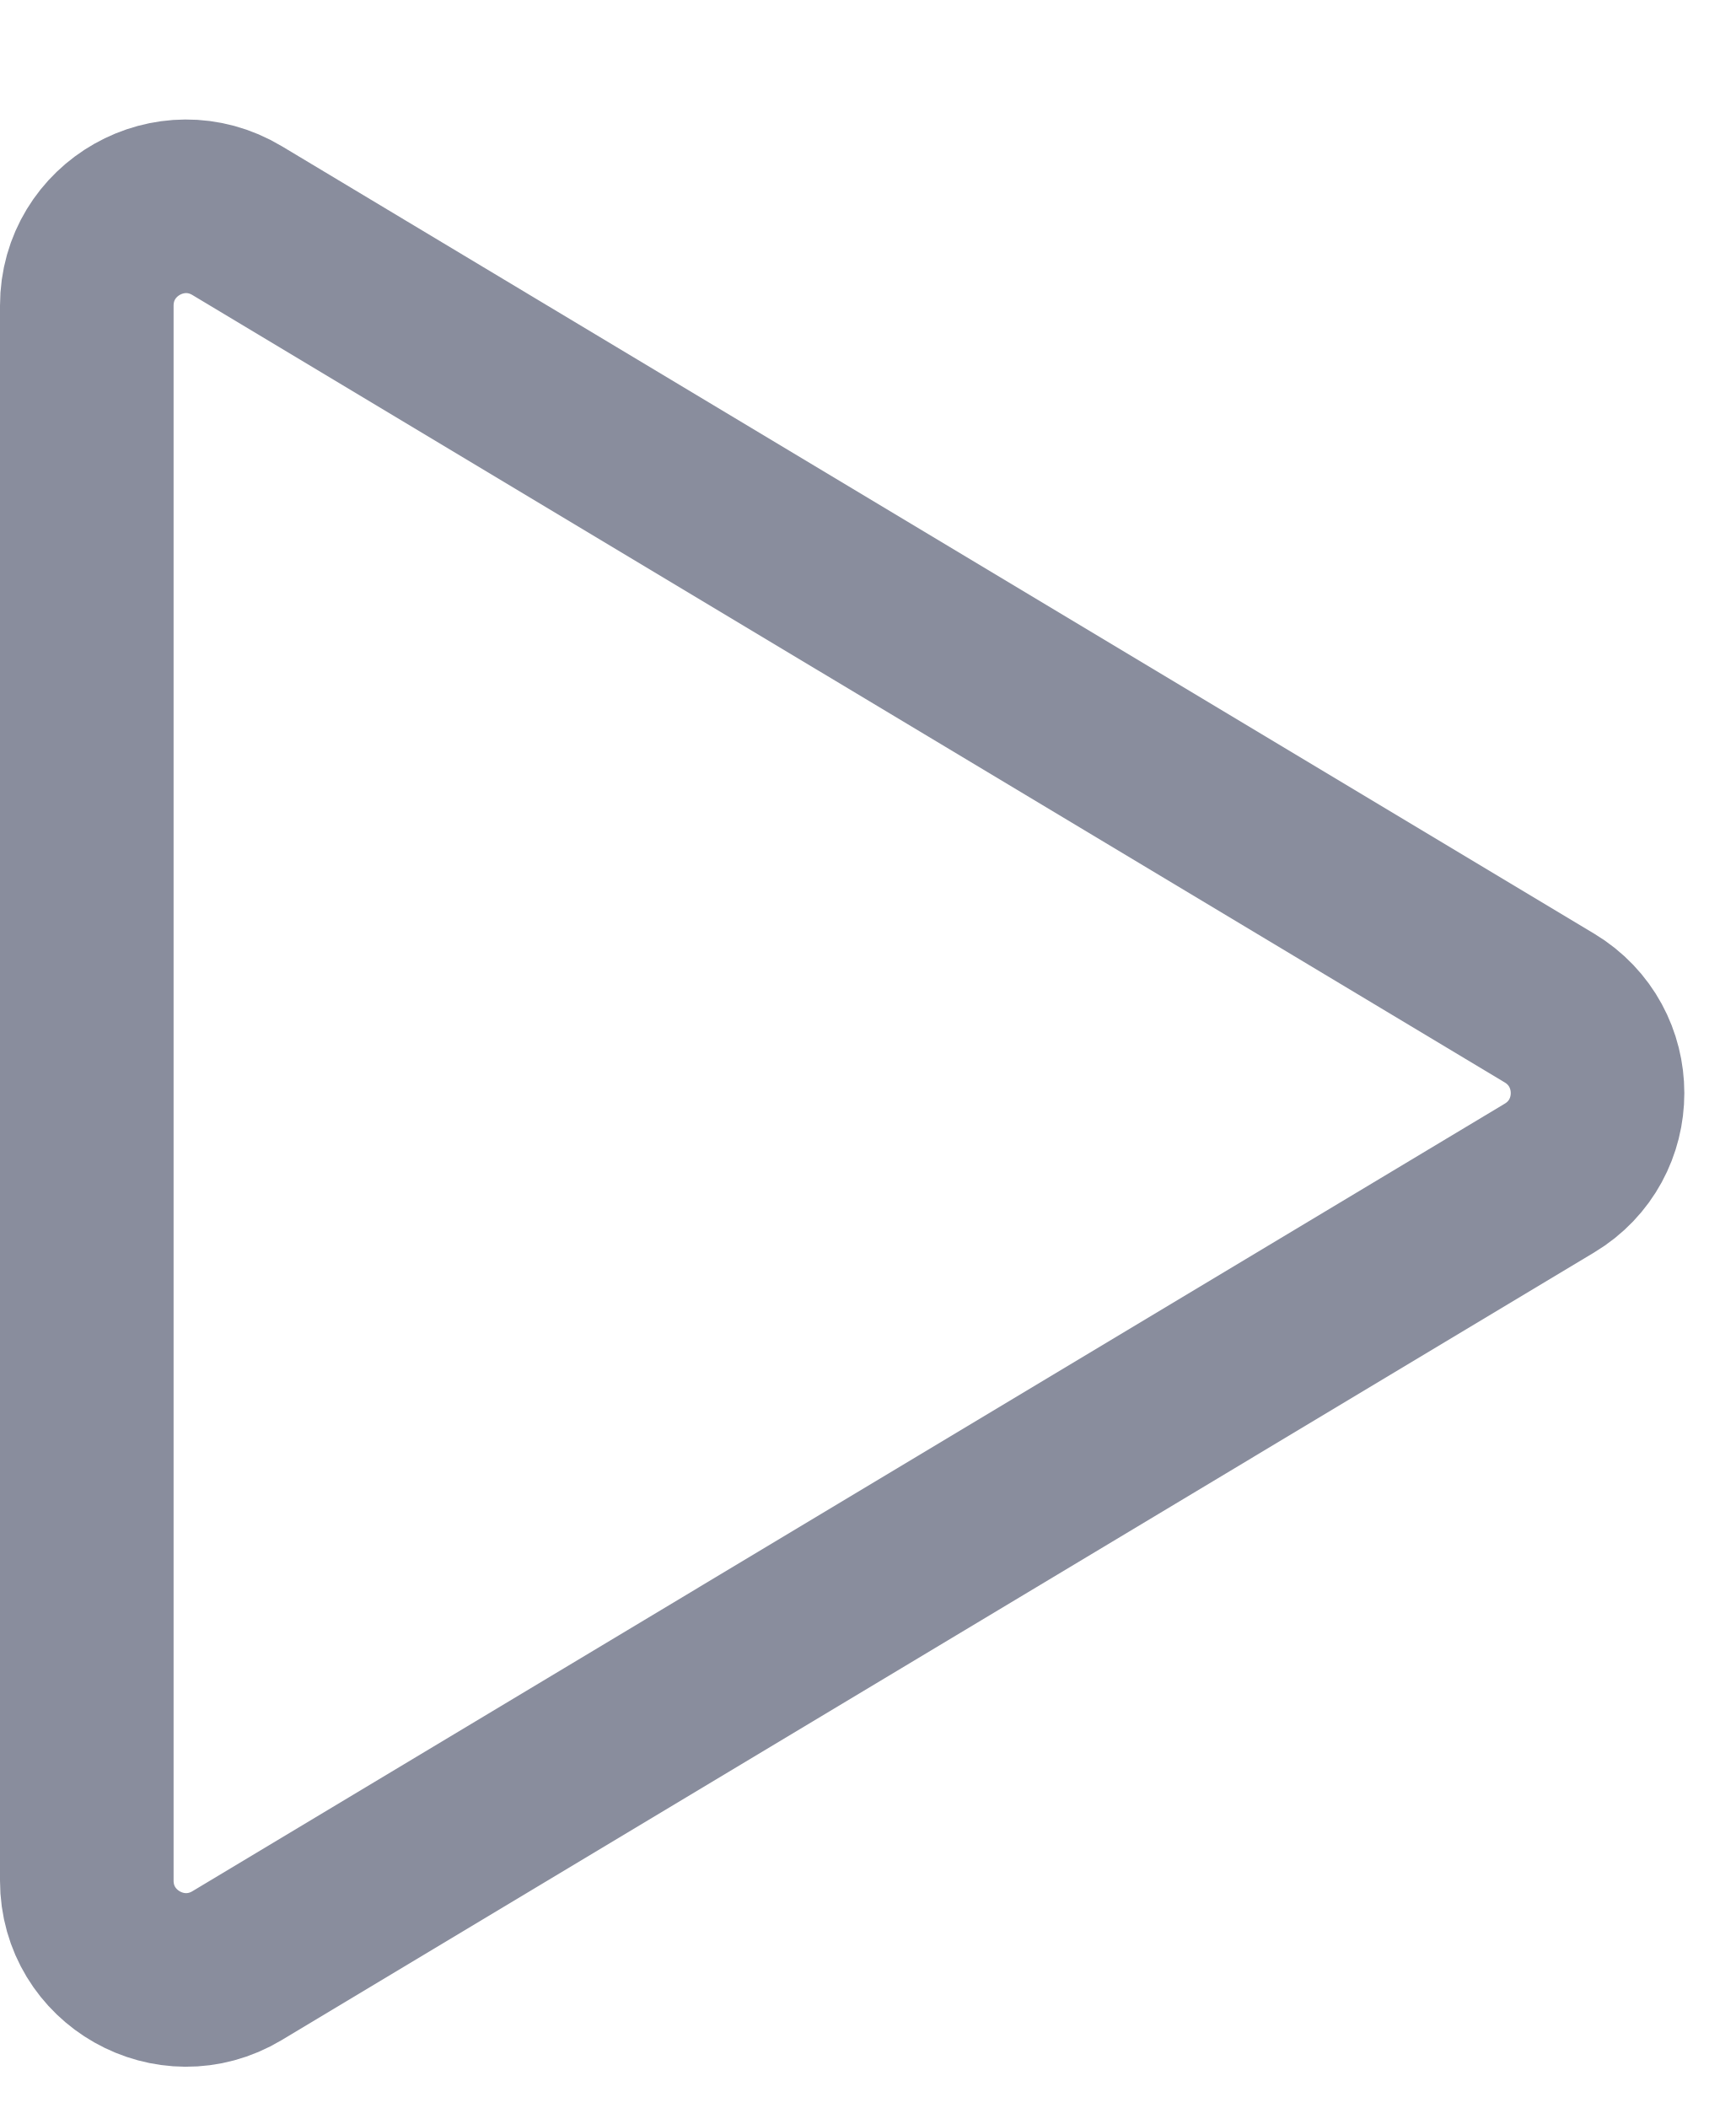
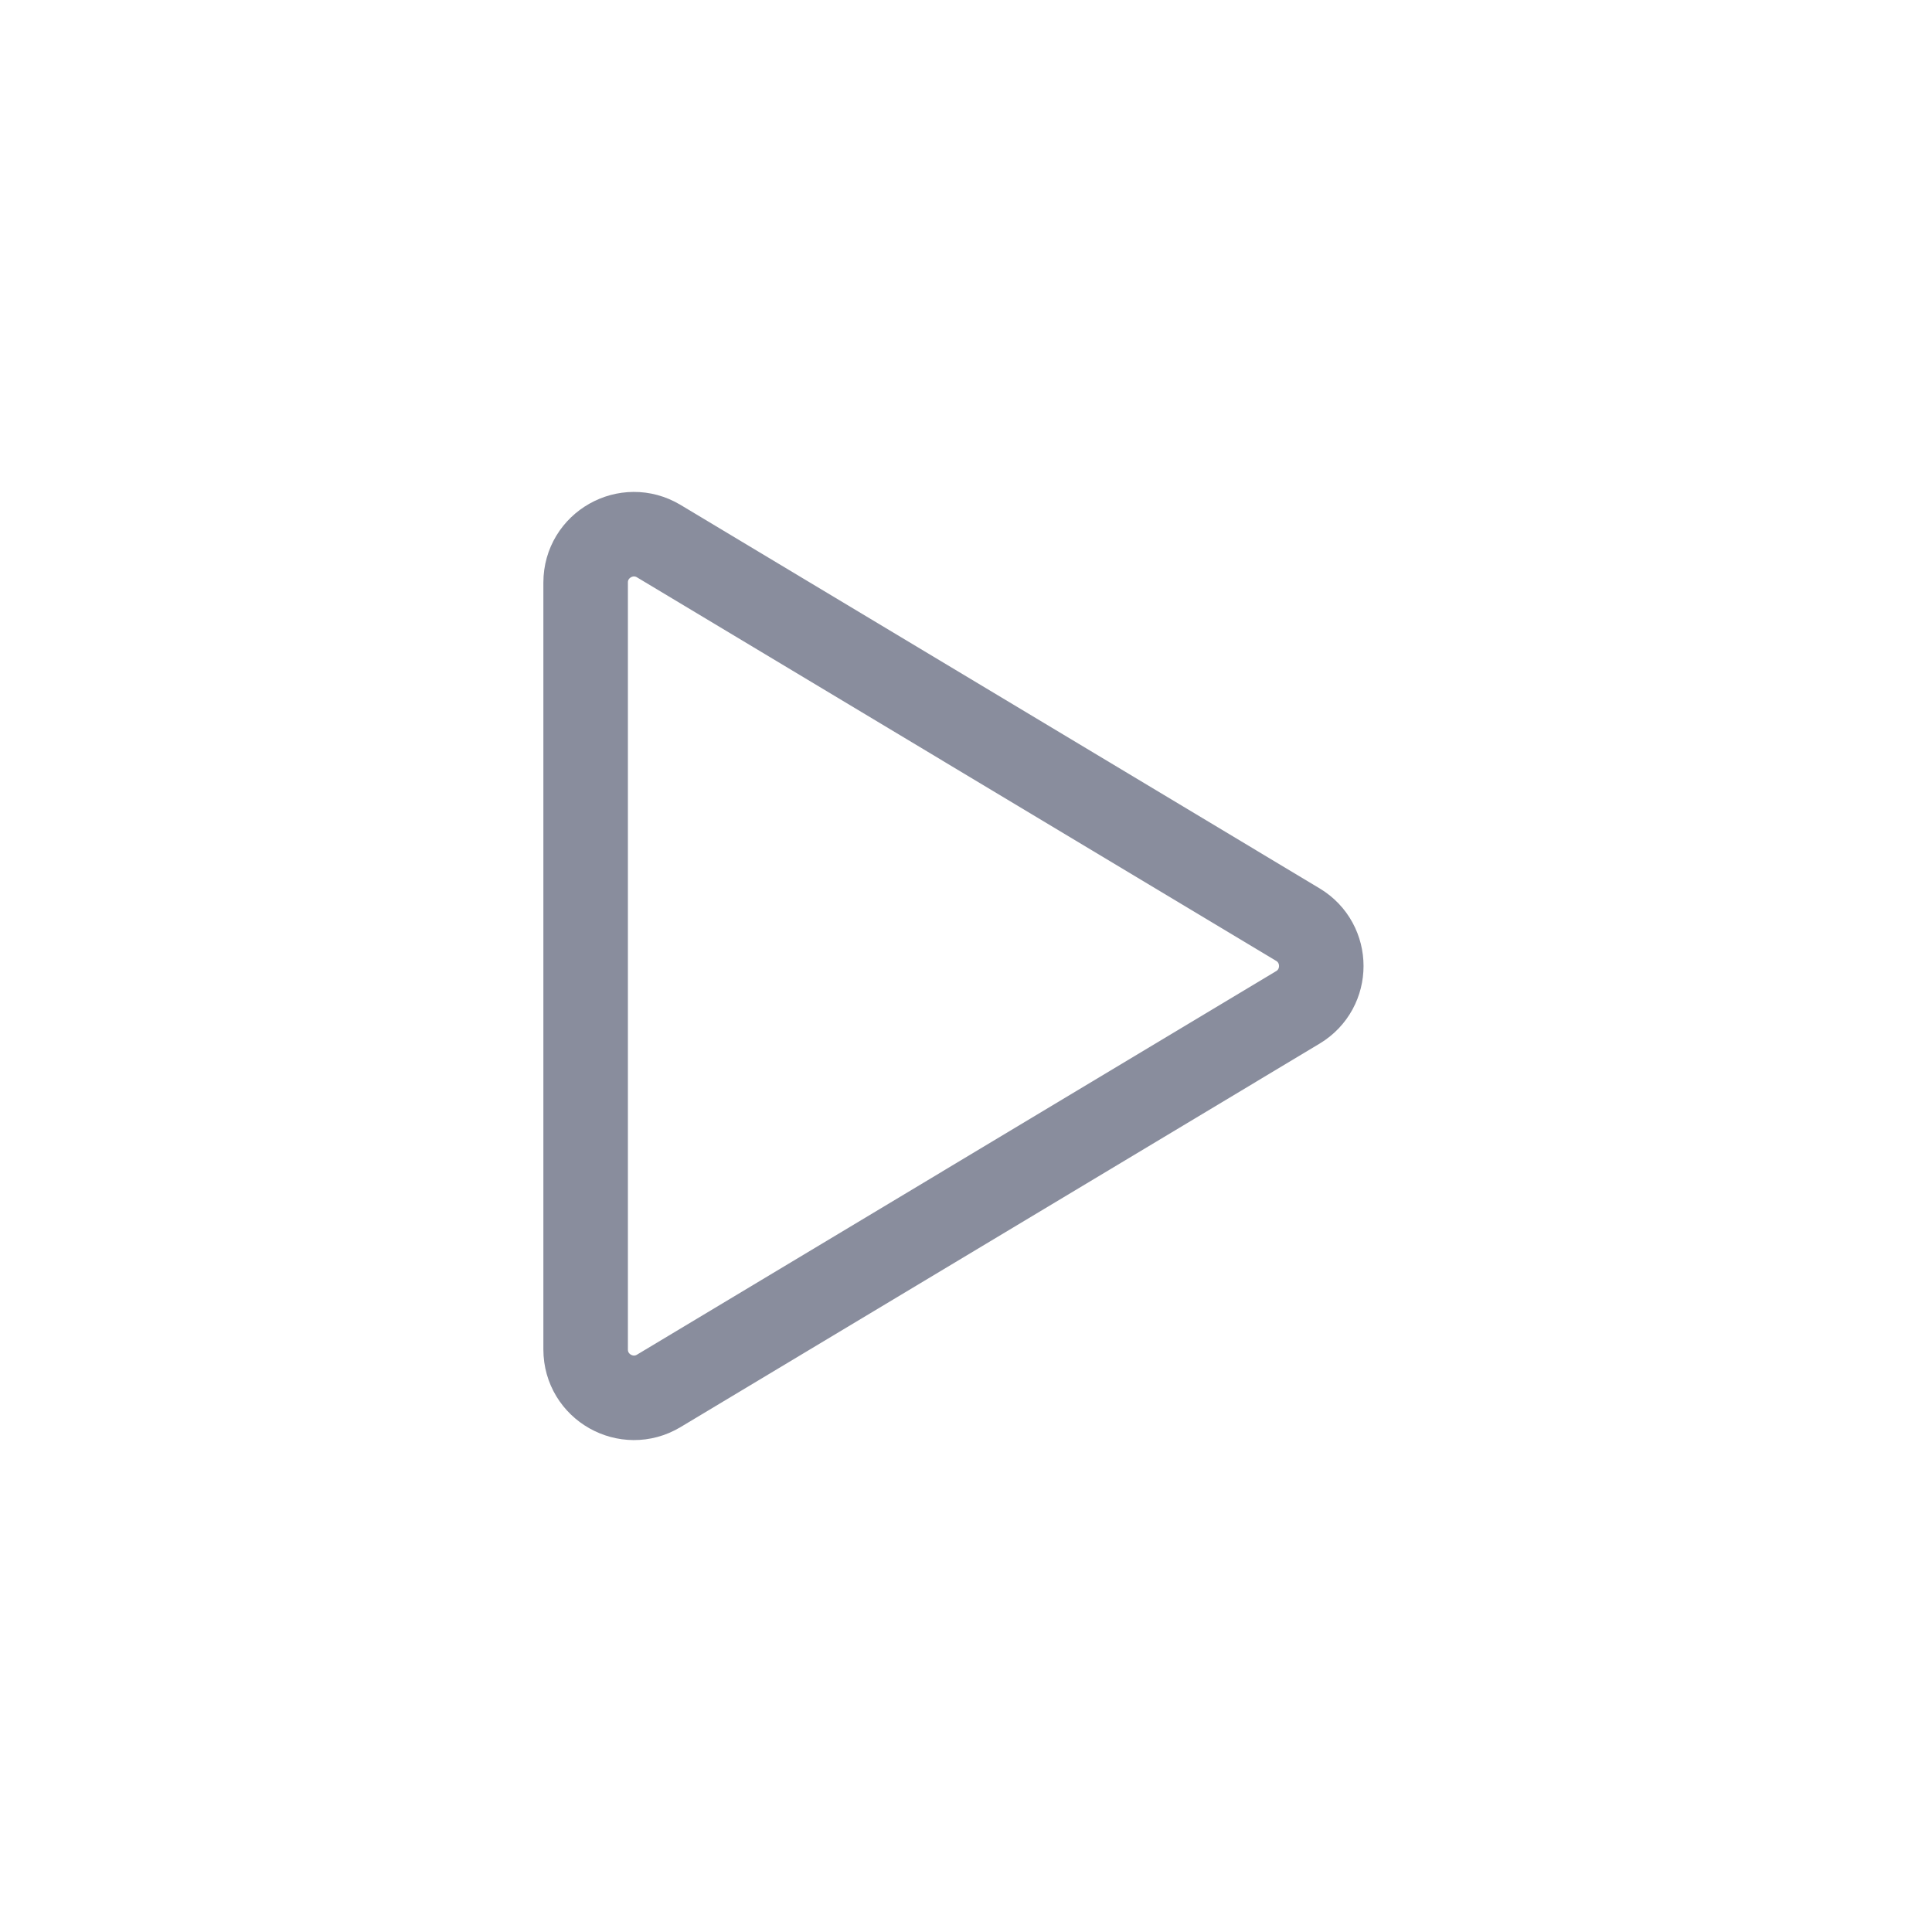
- <svg xmlns="http://www.w3.org/2000/svg" width="14" height="17" viewBox="0 0 14 17" fill="none">
-   <path d="M12.496 8.129C13.014 8.44 13.014 9.191 12.496 9.501L1.912 15.852C1.378 16.172 0.7 15.788 0.7 15.166L0.7 2.465C0.7 1.843 1.378 1.459 1.912 1.779L12.496 8.129Z" stroke="#898D9D" stroke-width="1.4" />
+ <svg xmlns="http://www.w3.org/2000/svg" width="32" height="32" viewBox="0 0 32 32" fill="none">
+   <path d="M21.496 15.314C22.014 15.625 22.014 16.375 21.496 16.686L10.912 23.037C10.378 23.357 9.7 22.973 9.7 22.351L9.7 9.649C9.7 9.027 10.378 8.643 10.912 8.963L21.496 15.314Z" stroke="#898D9D" stroke-width="1.4" />
</svg>
